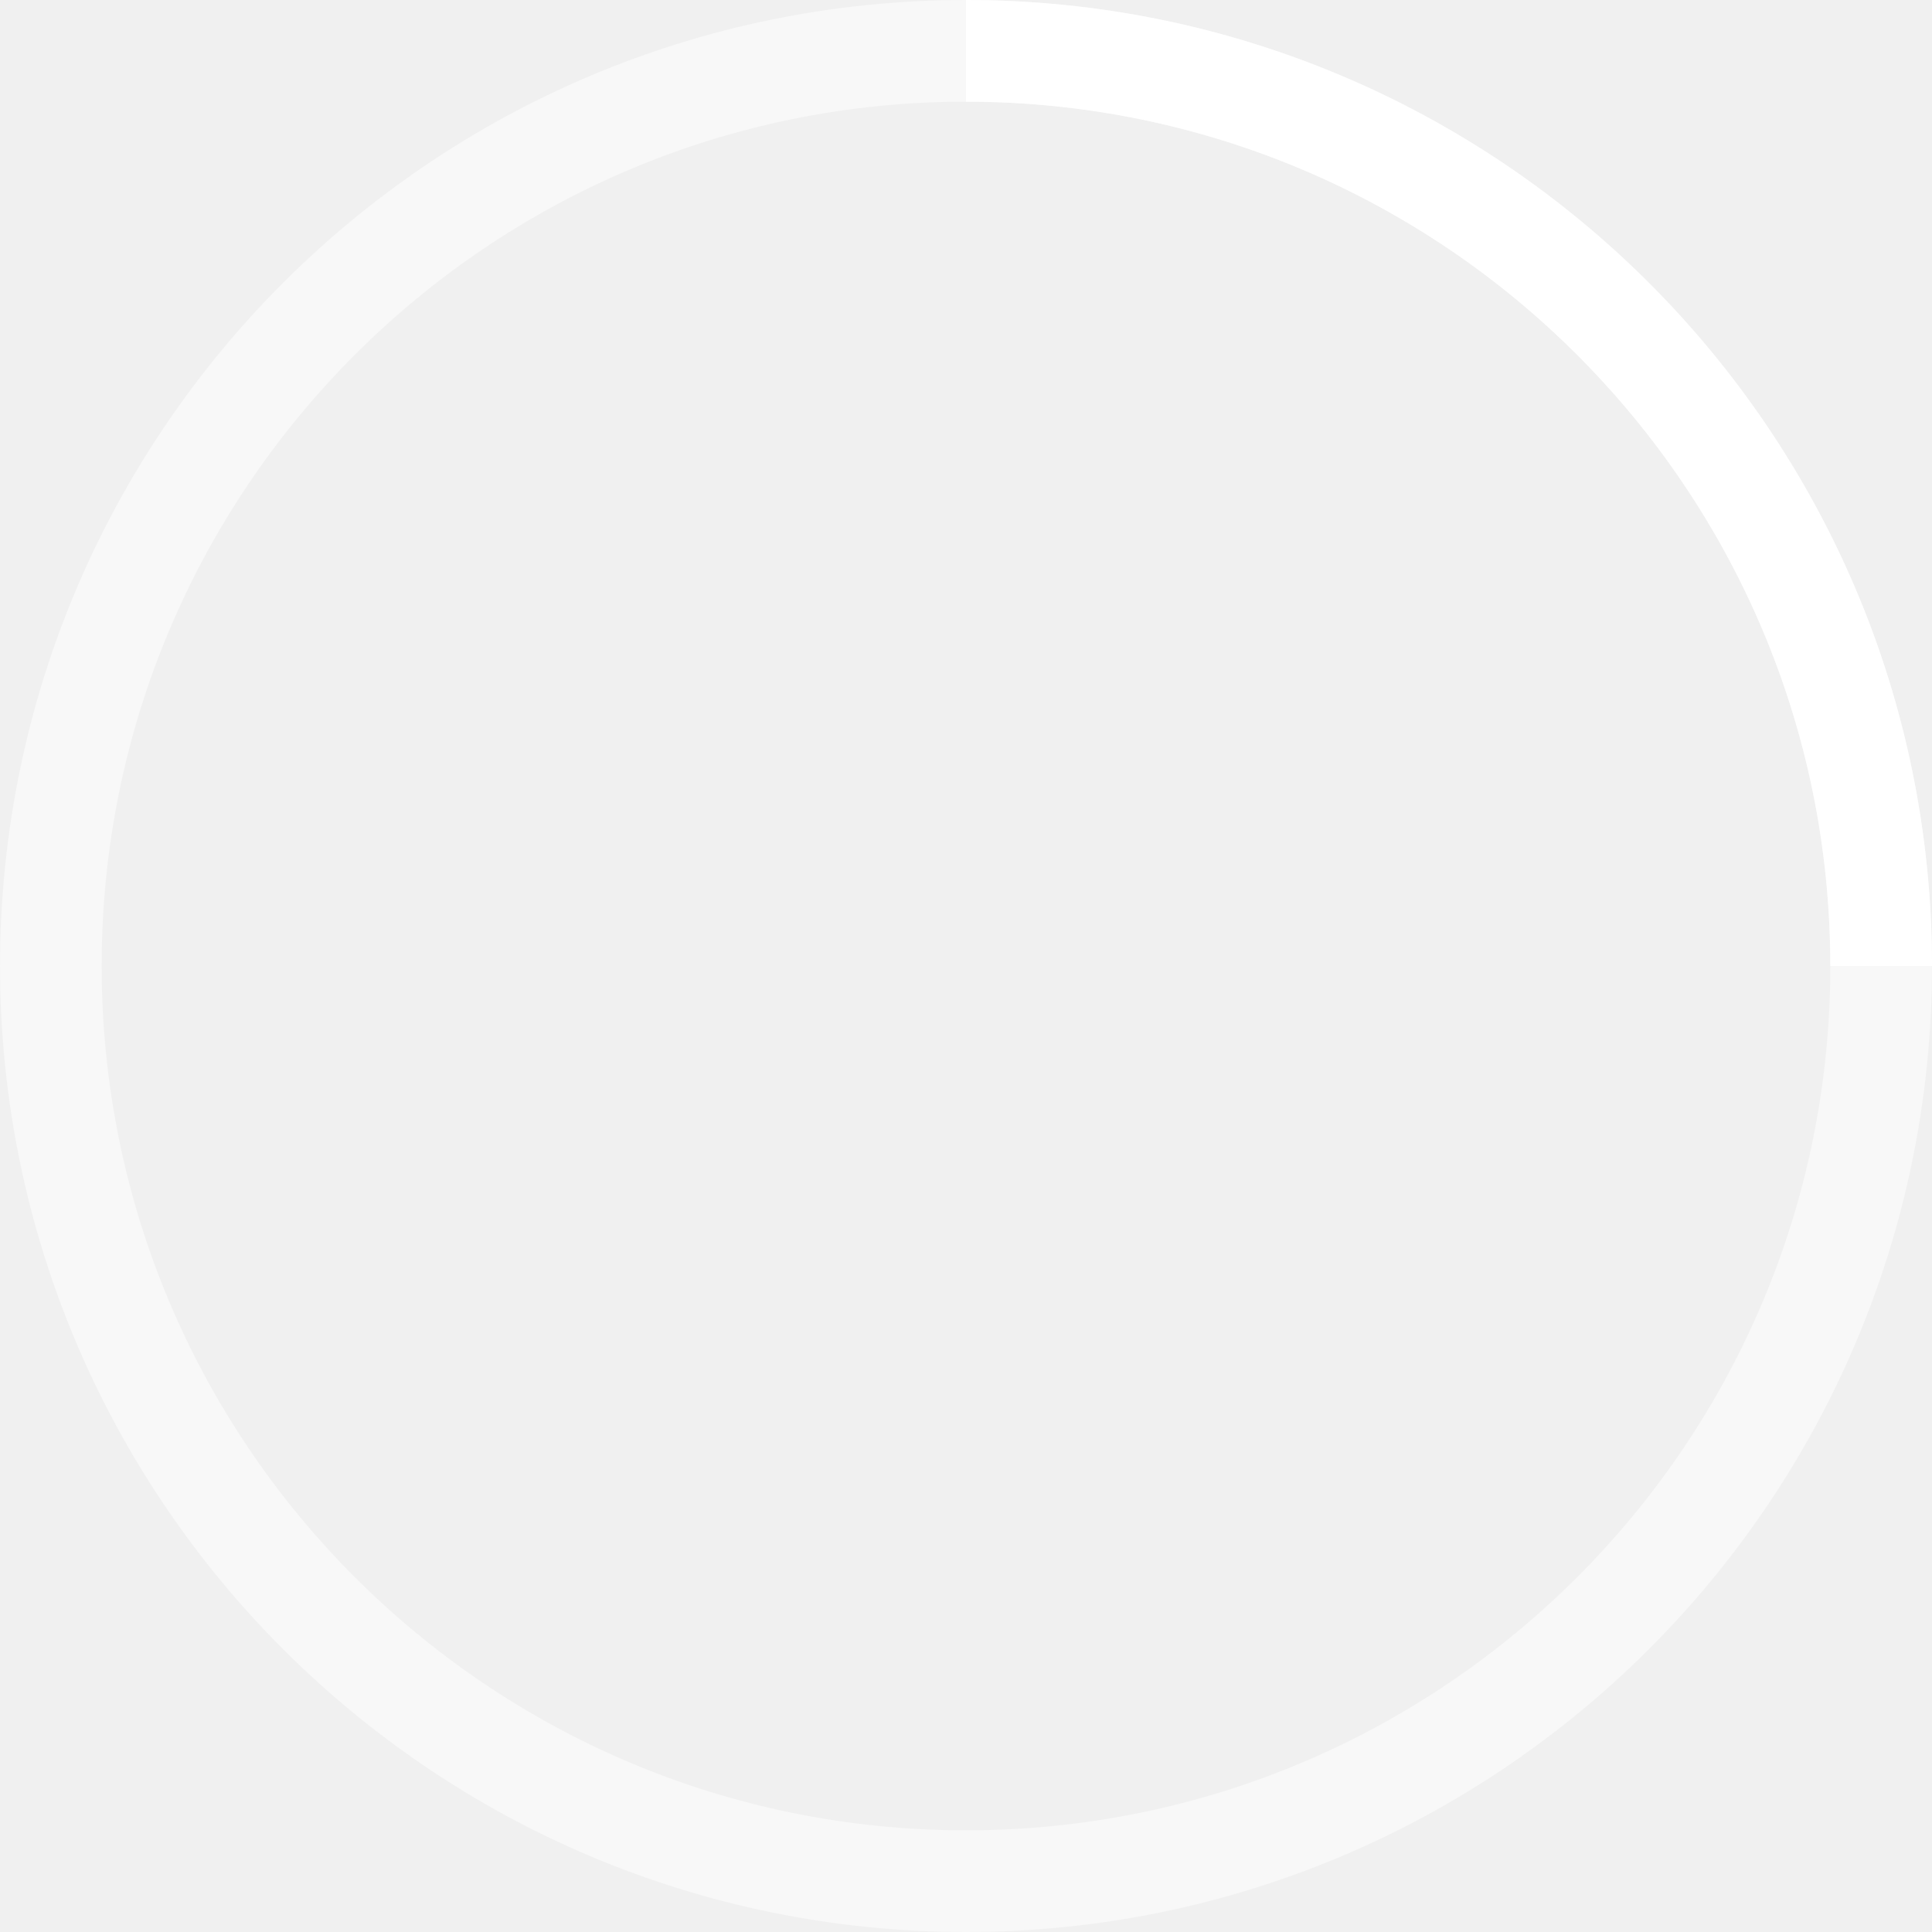
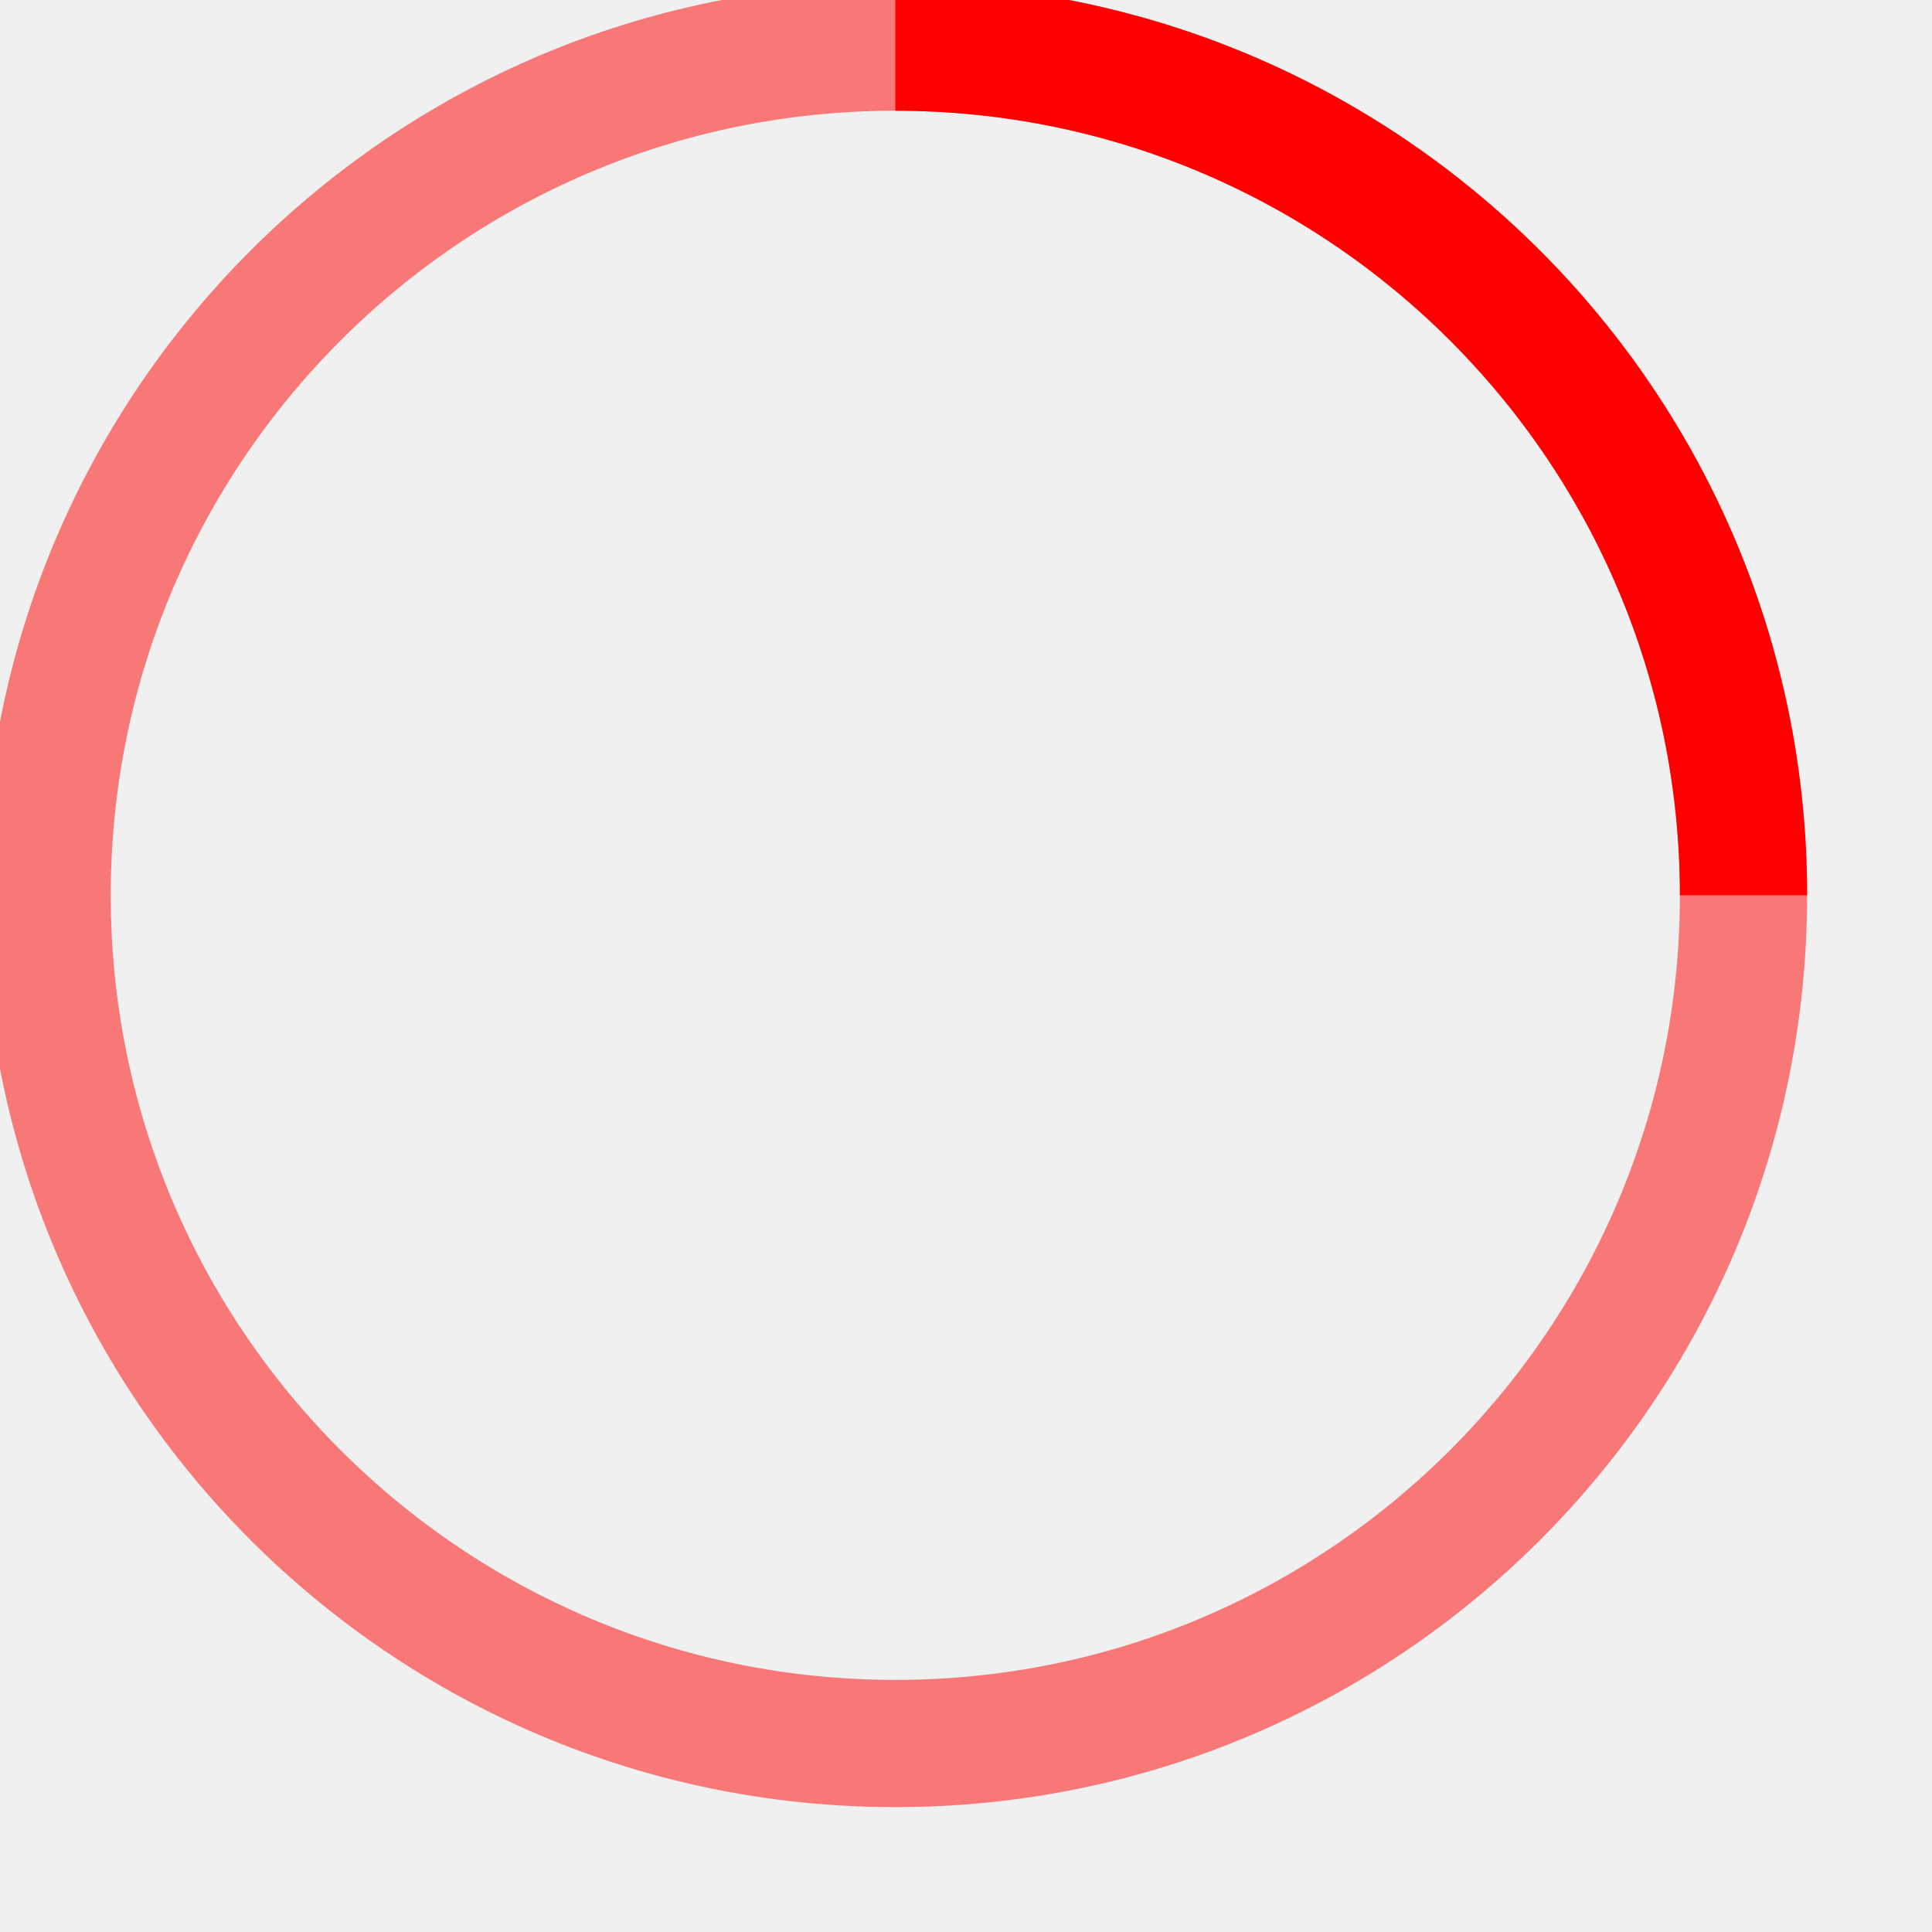
- <svg xmlns="http://www.w3.org/2000/svg" width="38" height="38" viewBox="0 0 38 38" stroke="#fff">
+ <svg xmlns="http://www.w3.org/2000/svg" width="41" height="41" viewBox="0 0 41 41" stroke="#ff0000">
  <g fill="none" fill-rule="evenodd">
-     <g transform="translate(1 1)" stroke-width="2">
+     <g transform="translate(1 1)" stroke-width="2.7">
      <circle stroke-opacity=".5" cx="18" cy="18" r="18" />
      <path d="M36 18c0-9.94-8.06-18-18-18">
        <animateTransform attributeName="transform" type="rotate" from="0 18 18" to="360 18 18" dur="1s" repeatCount="indefinite" />
      </path>
    </g>
  </g>
</svg>
